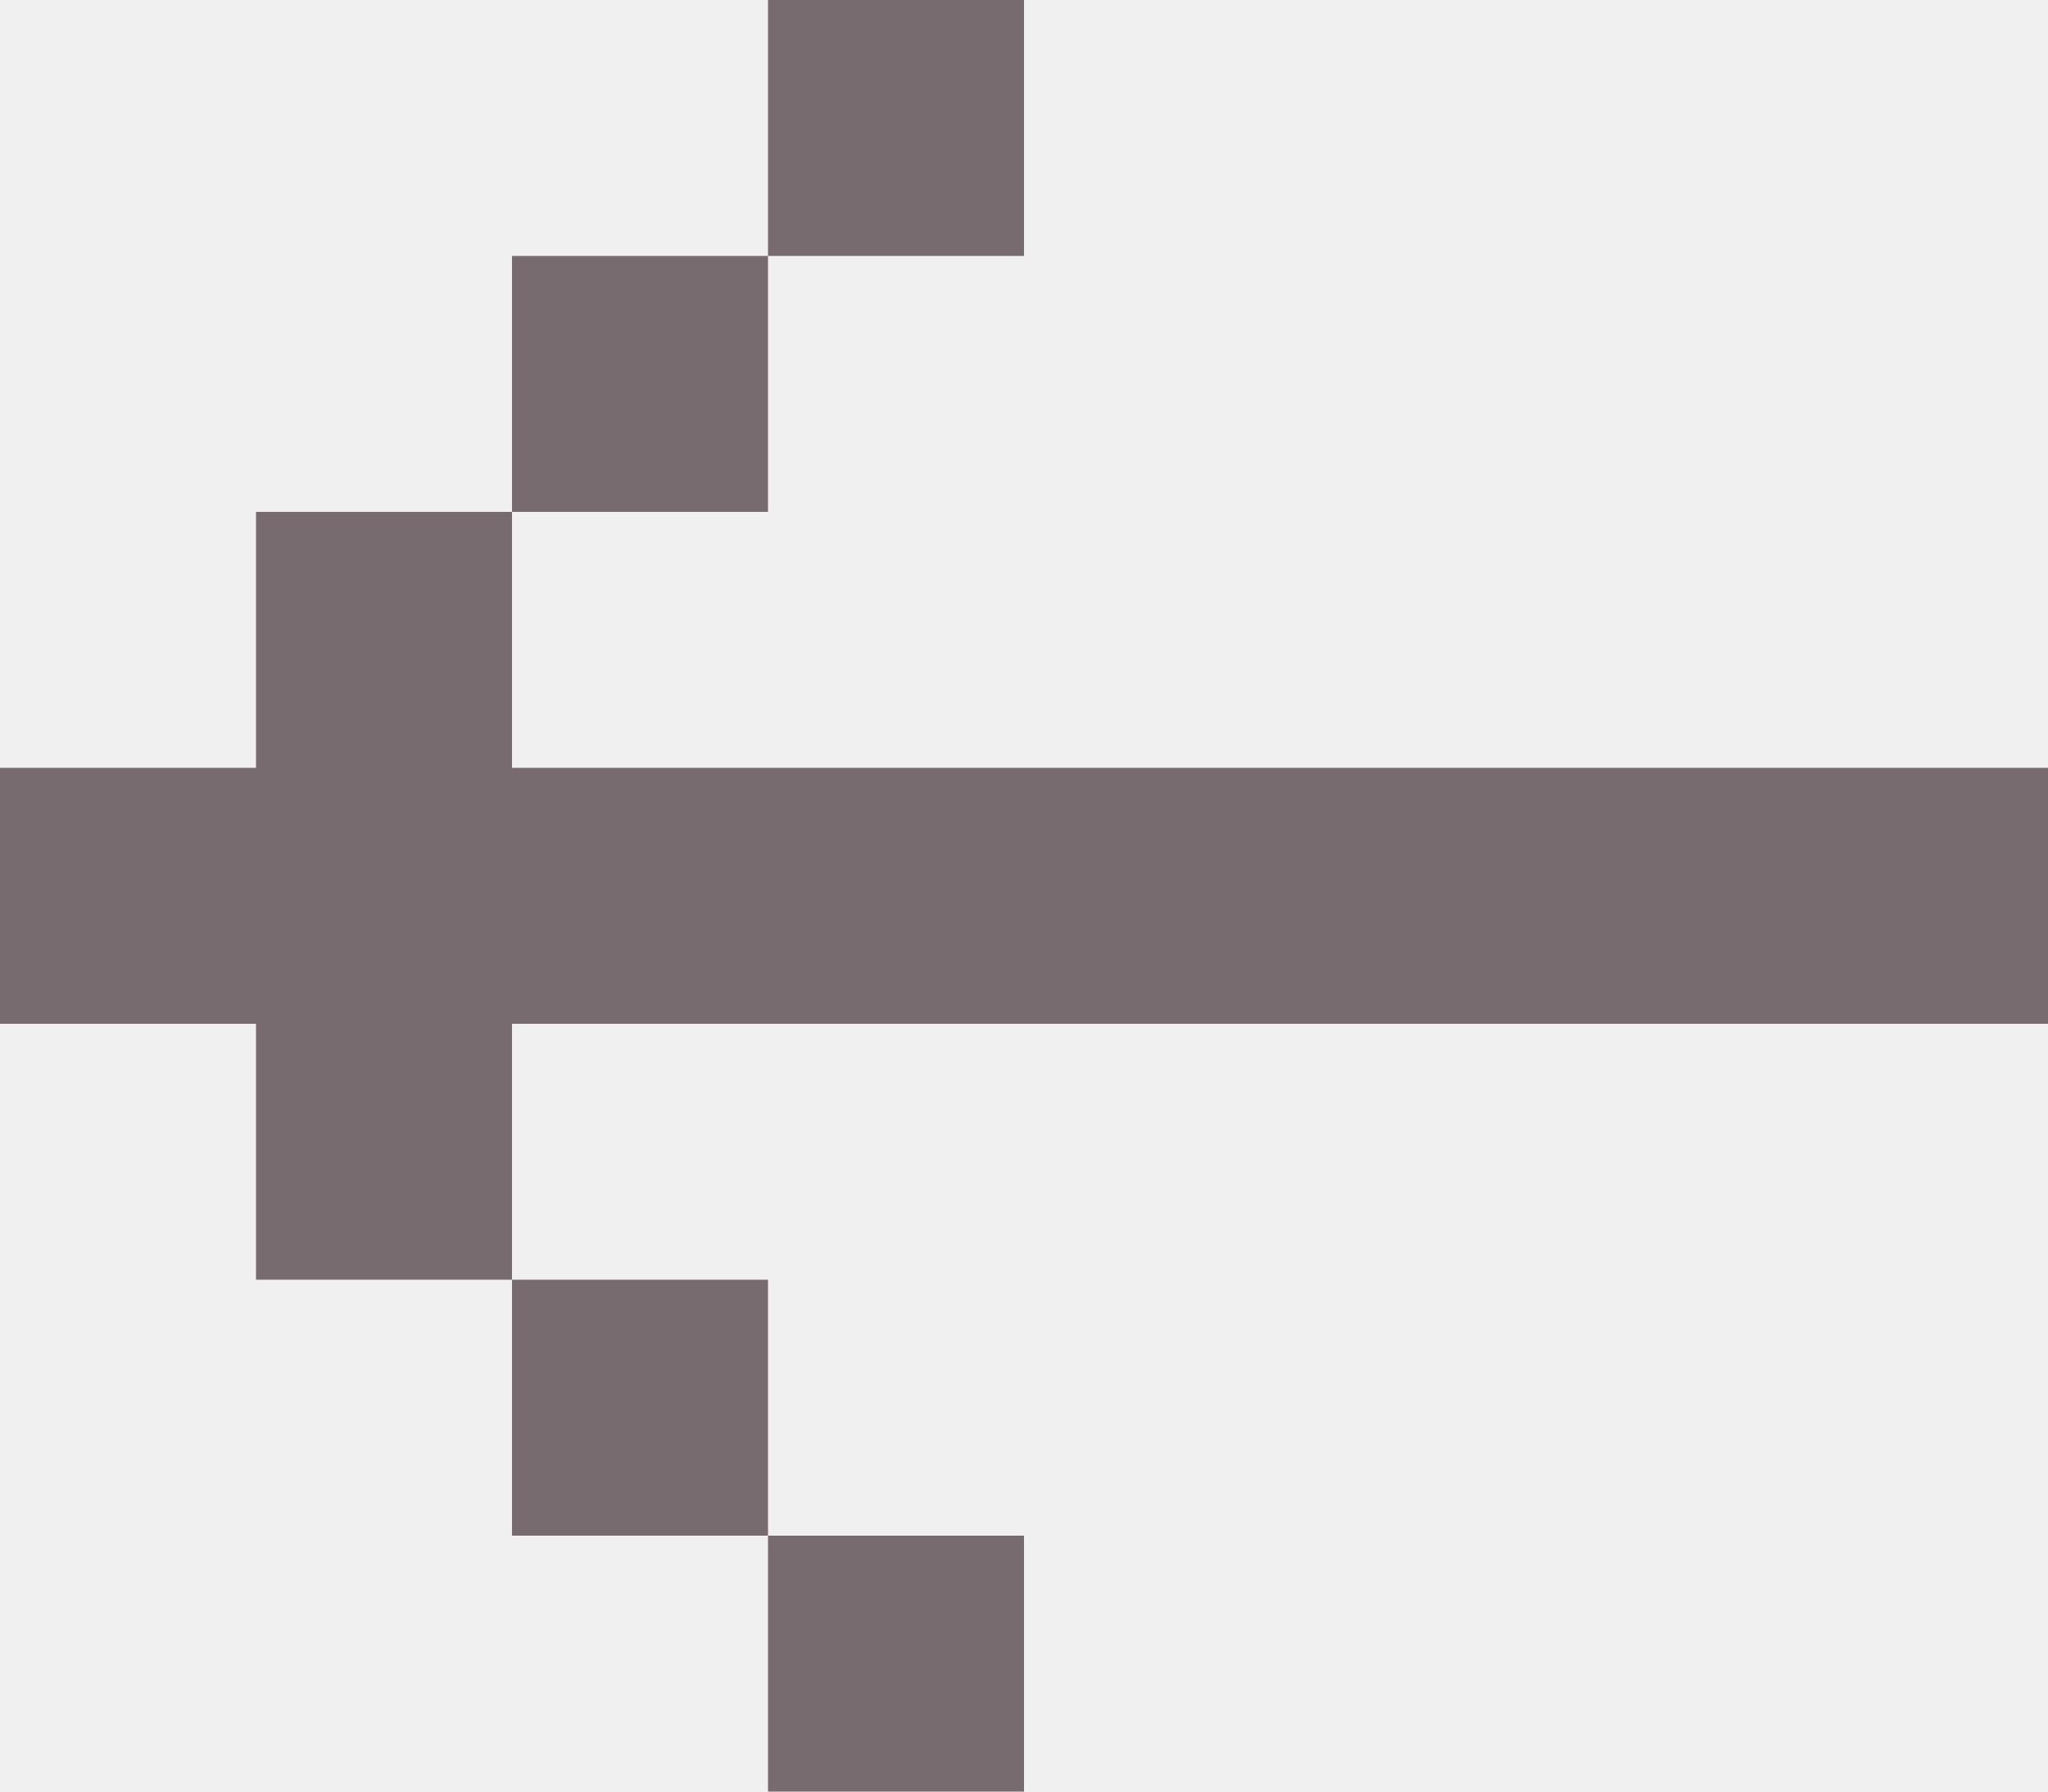
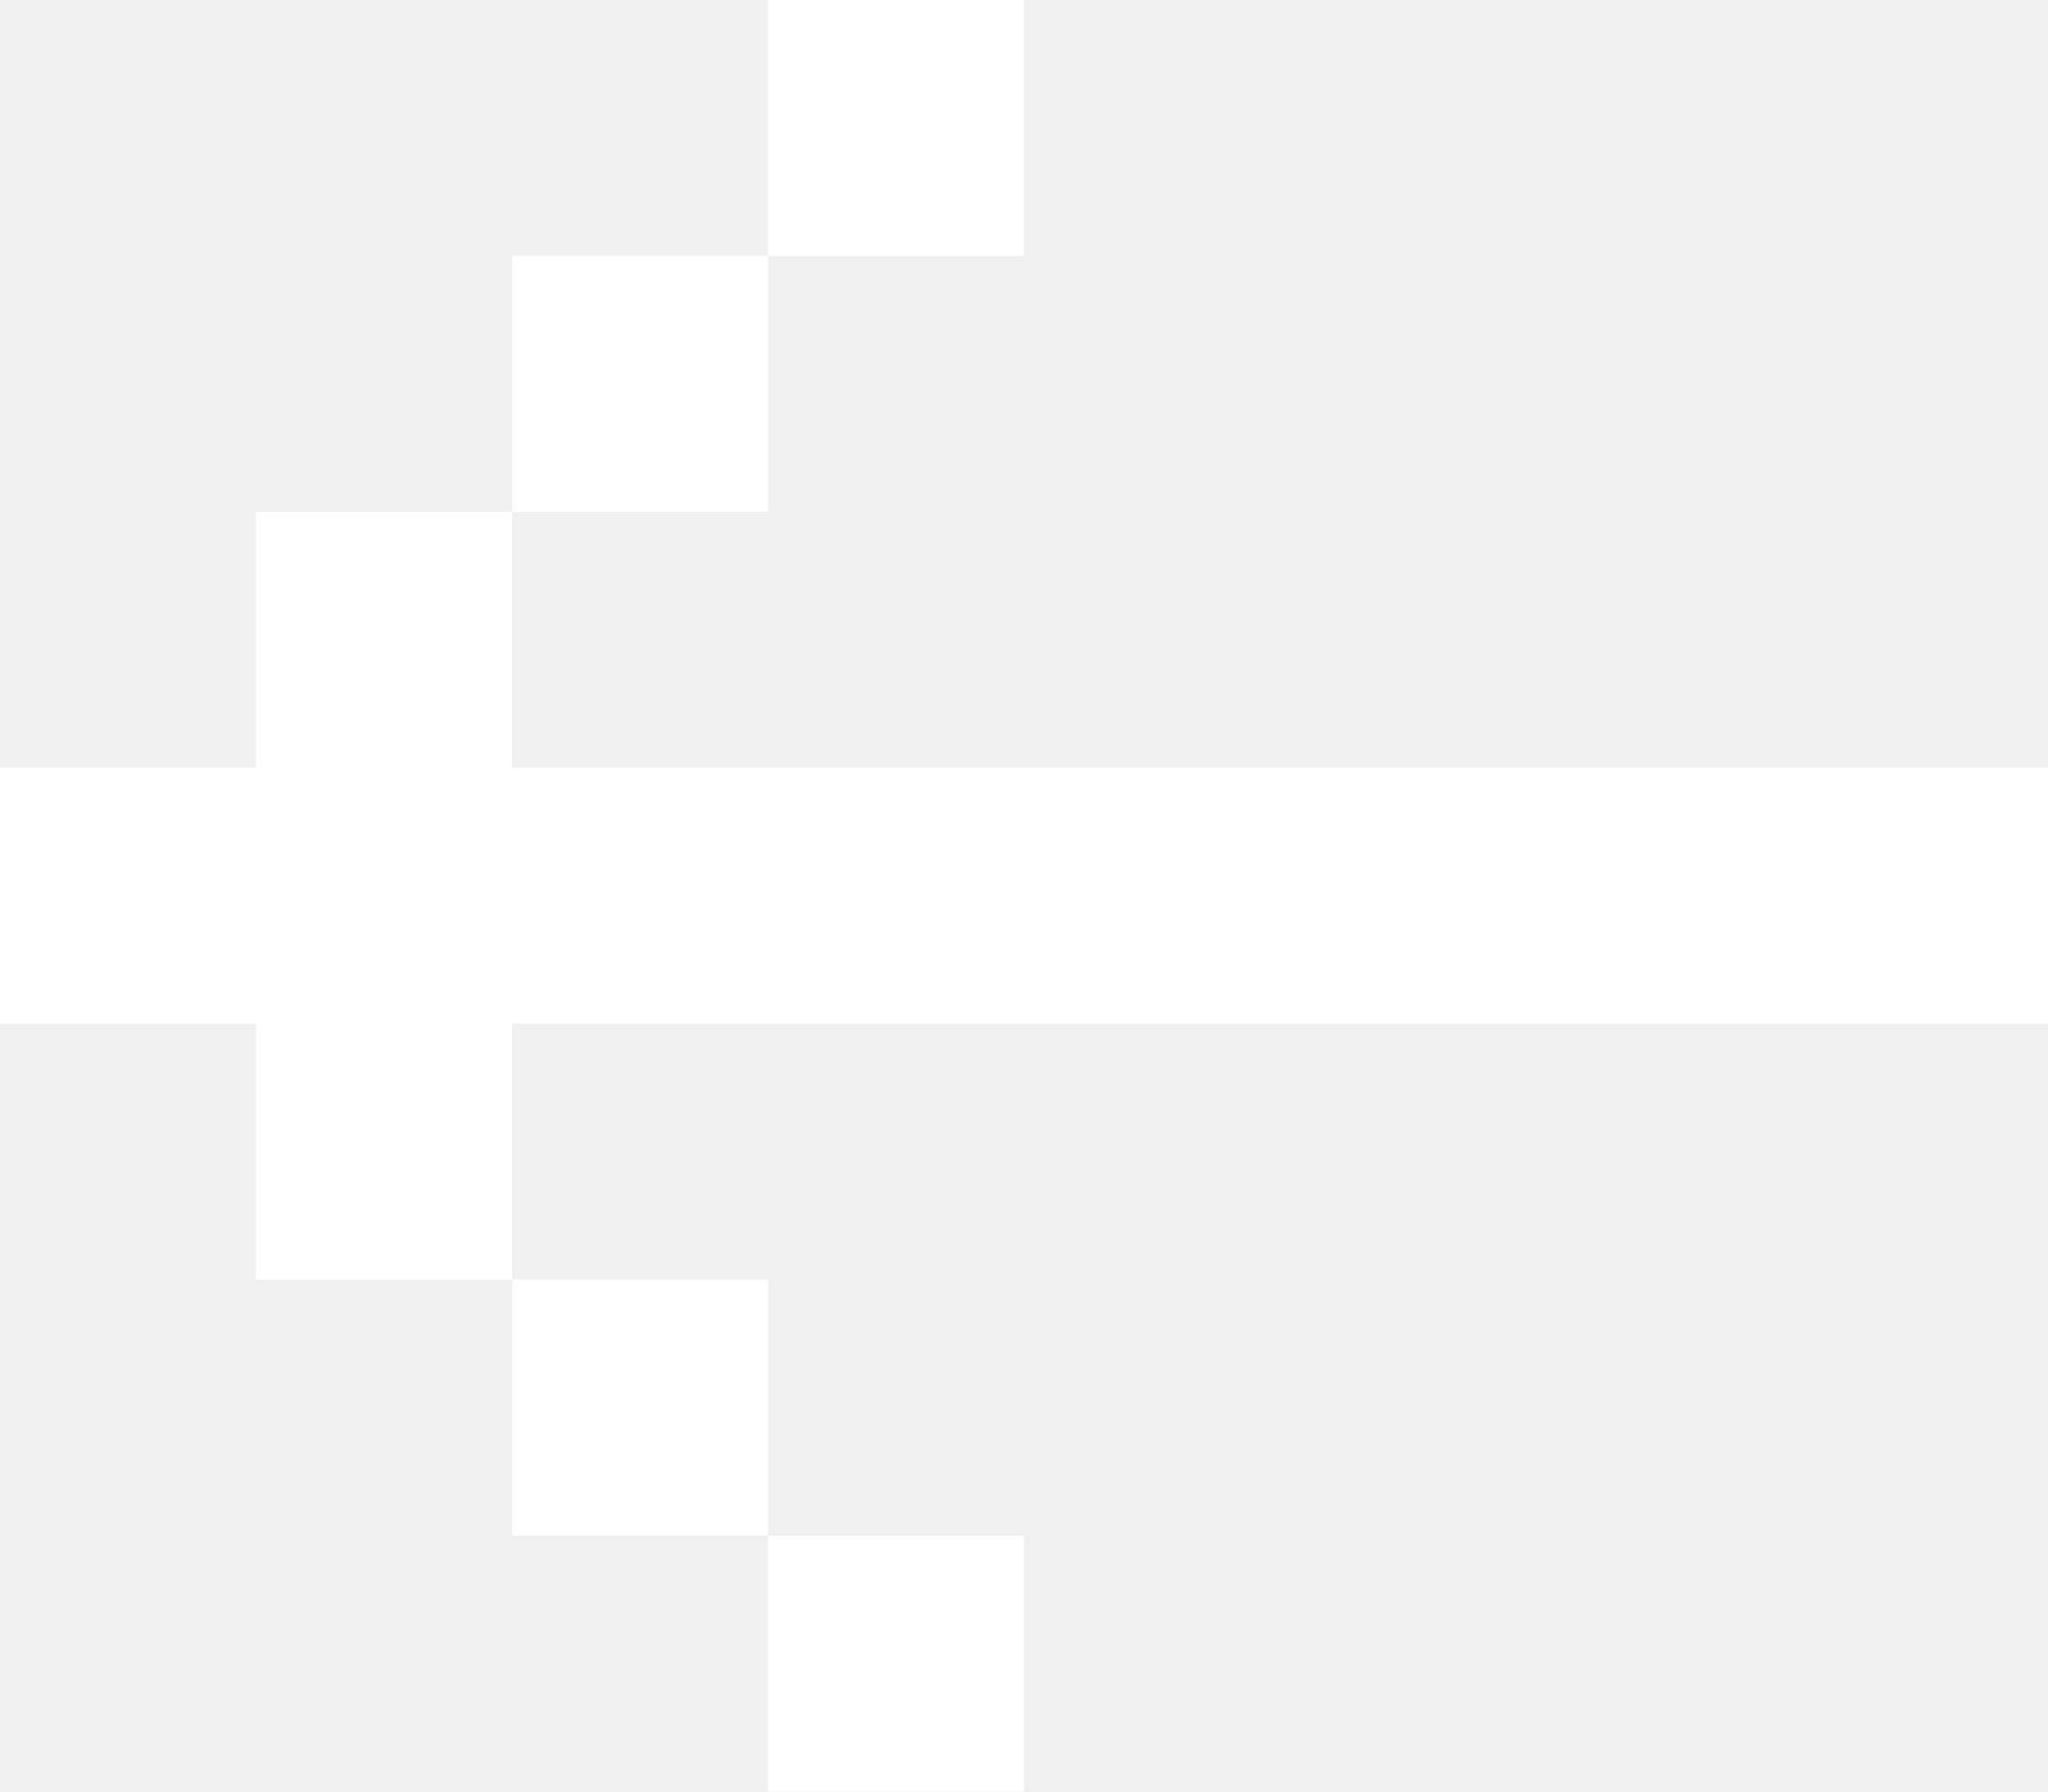
<svg xmlns="http://www.w3.org/2000/svg" width="16px" height="14px" viewBox="0 0 16 14" version="1.1">
-   <g id="icon-left-arrow" fill="#786B6F">
+   <g id="icon-left-arrow" fill="#FFFFFF">
    <path d="M9,11 L9,-1 L7,-1 L7,11 L5,11 L5,13 L7,13 L7,15 L9,15 L9,13 L11,13 L11,11 L9,11 Z M11,9 L13,9 L13,11 L11,11 L11,9 Z M13,7 L15,7 L15,9 L13,9 L13,7 Z M3,9 L5,9 L5,11 L3,11 L3,9 Z M1,7 L3,7 L3,9 L1,9 L1,7 Z" transform="translate(8, 7) rotate(-270) translate(-8, -7) " />
  </g>
</svg>
